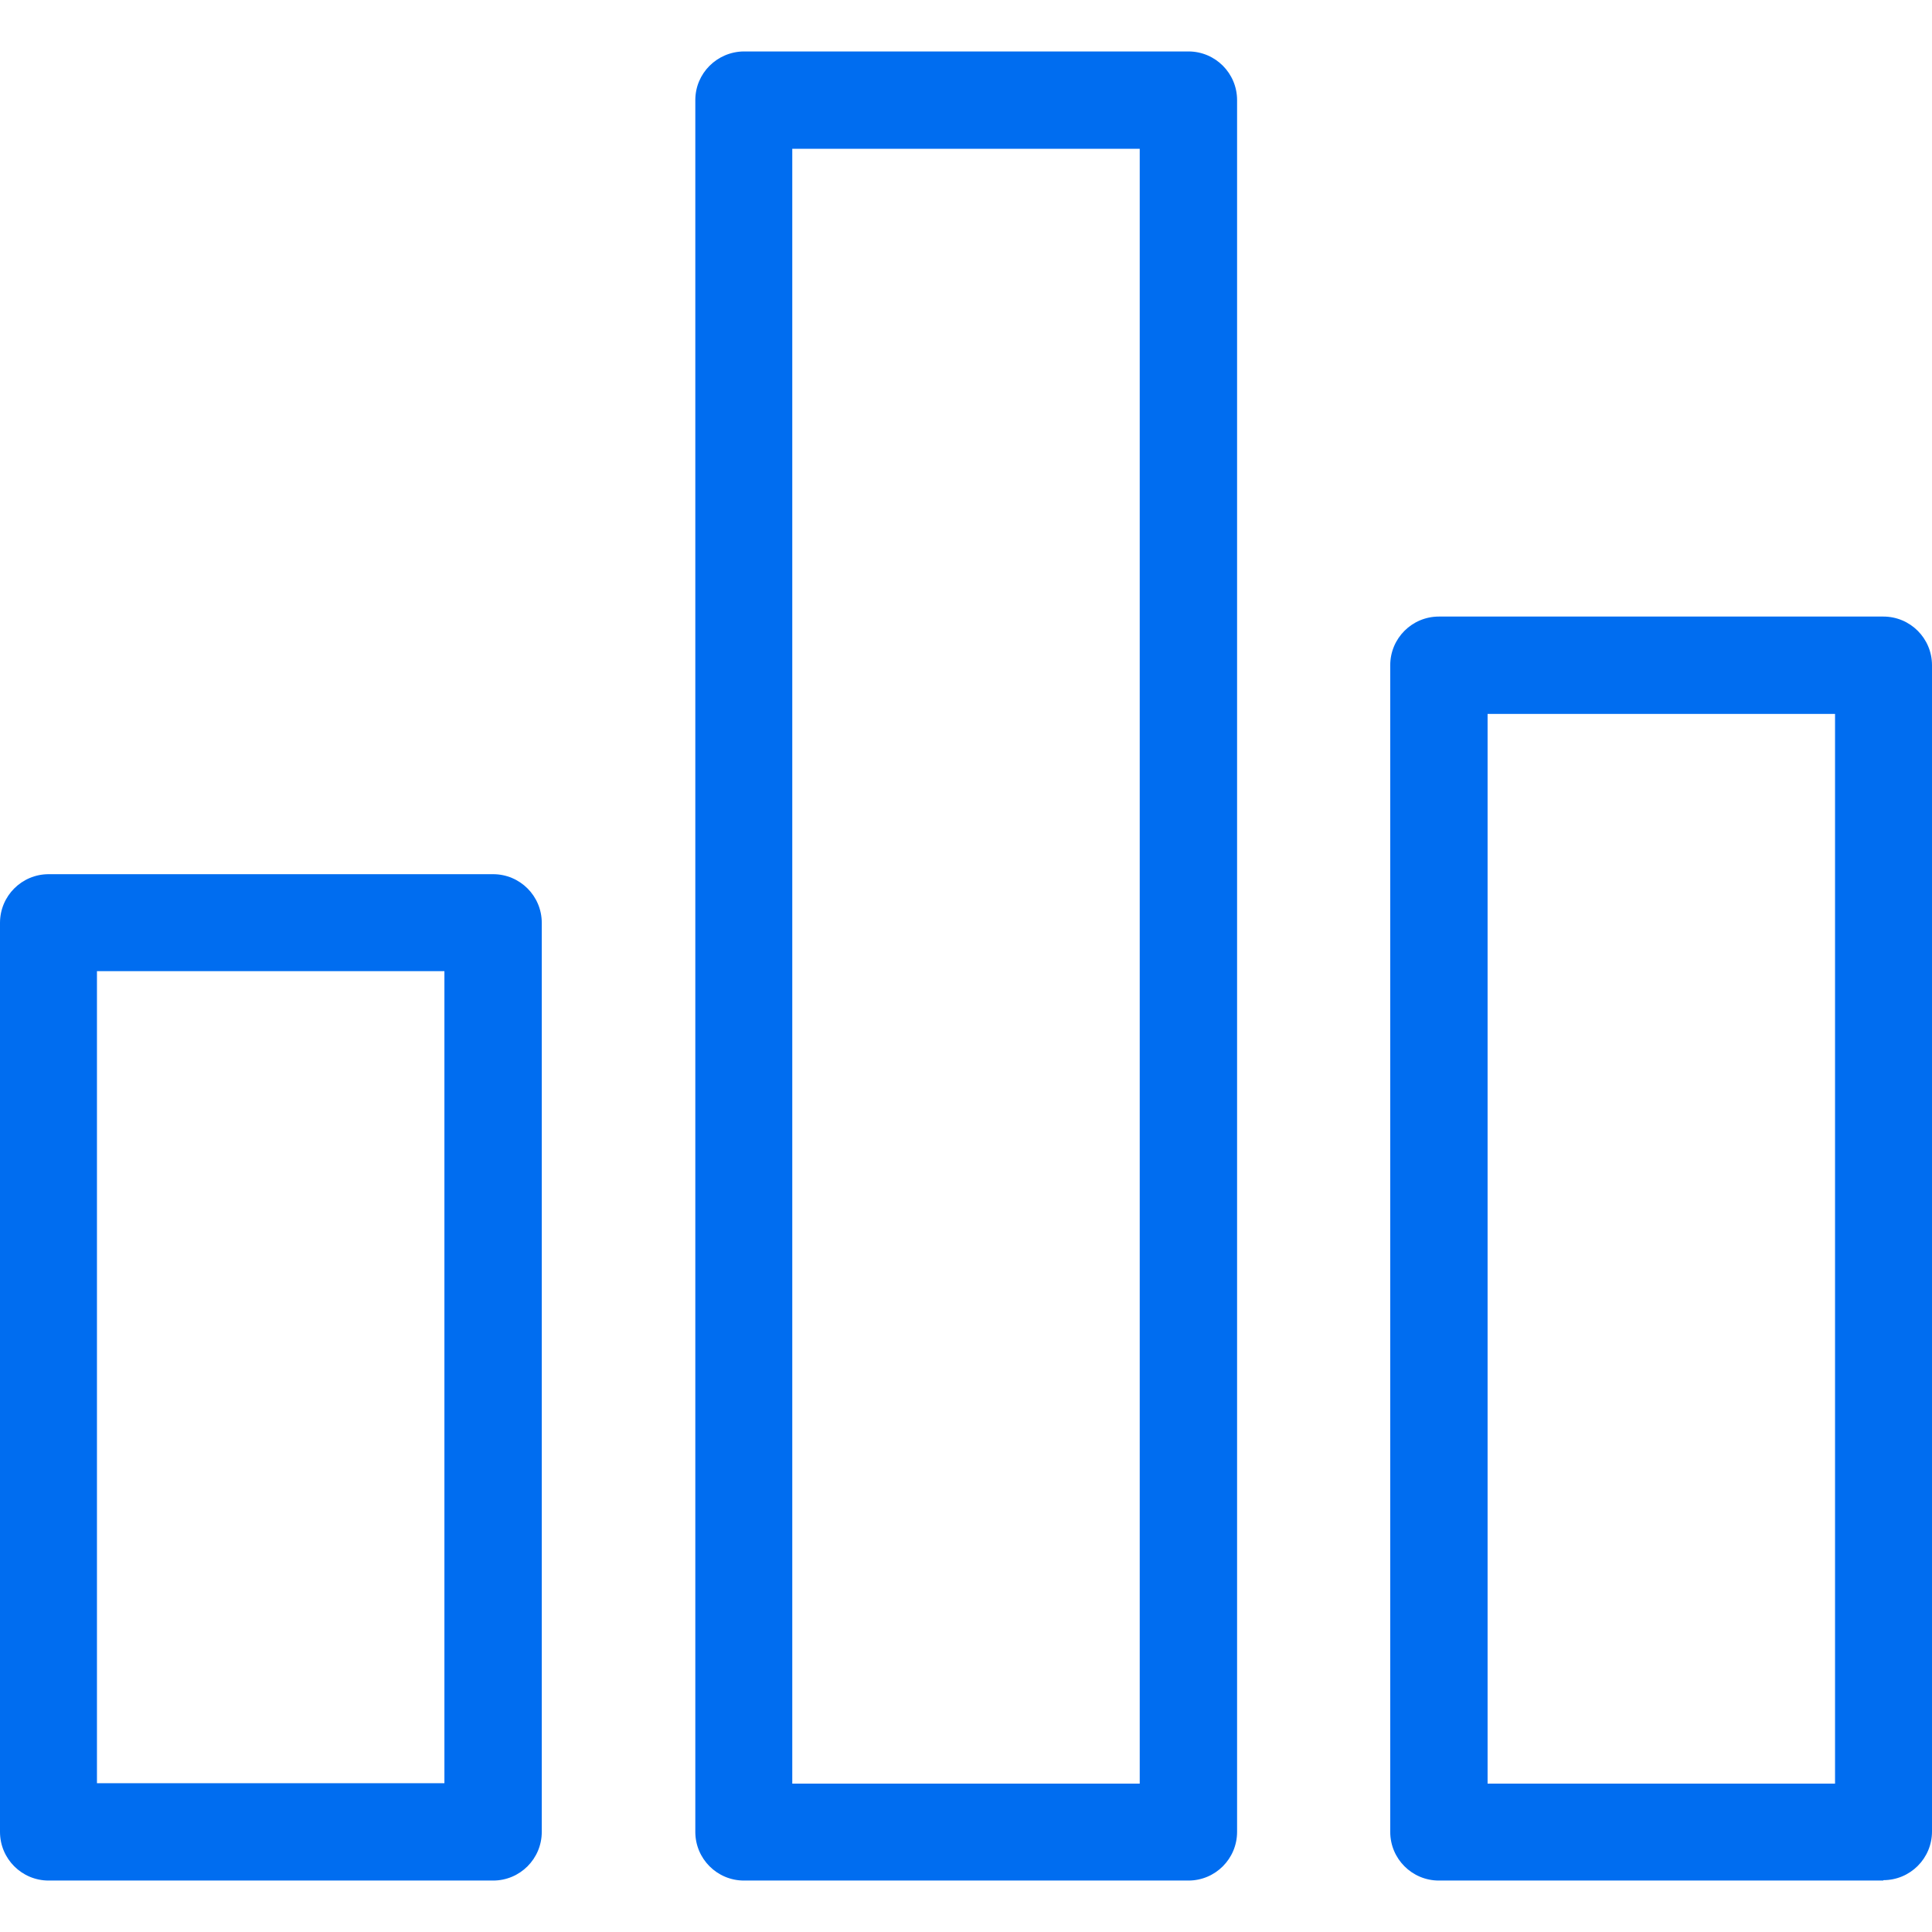
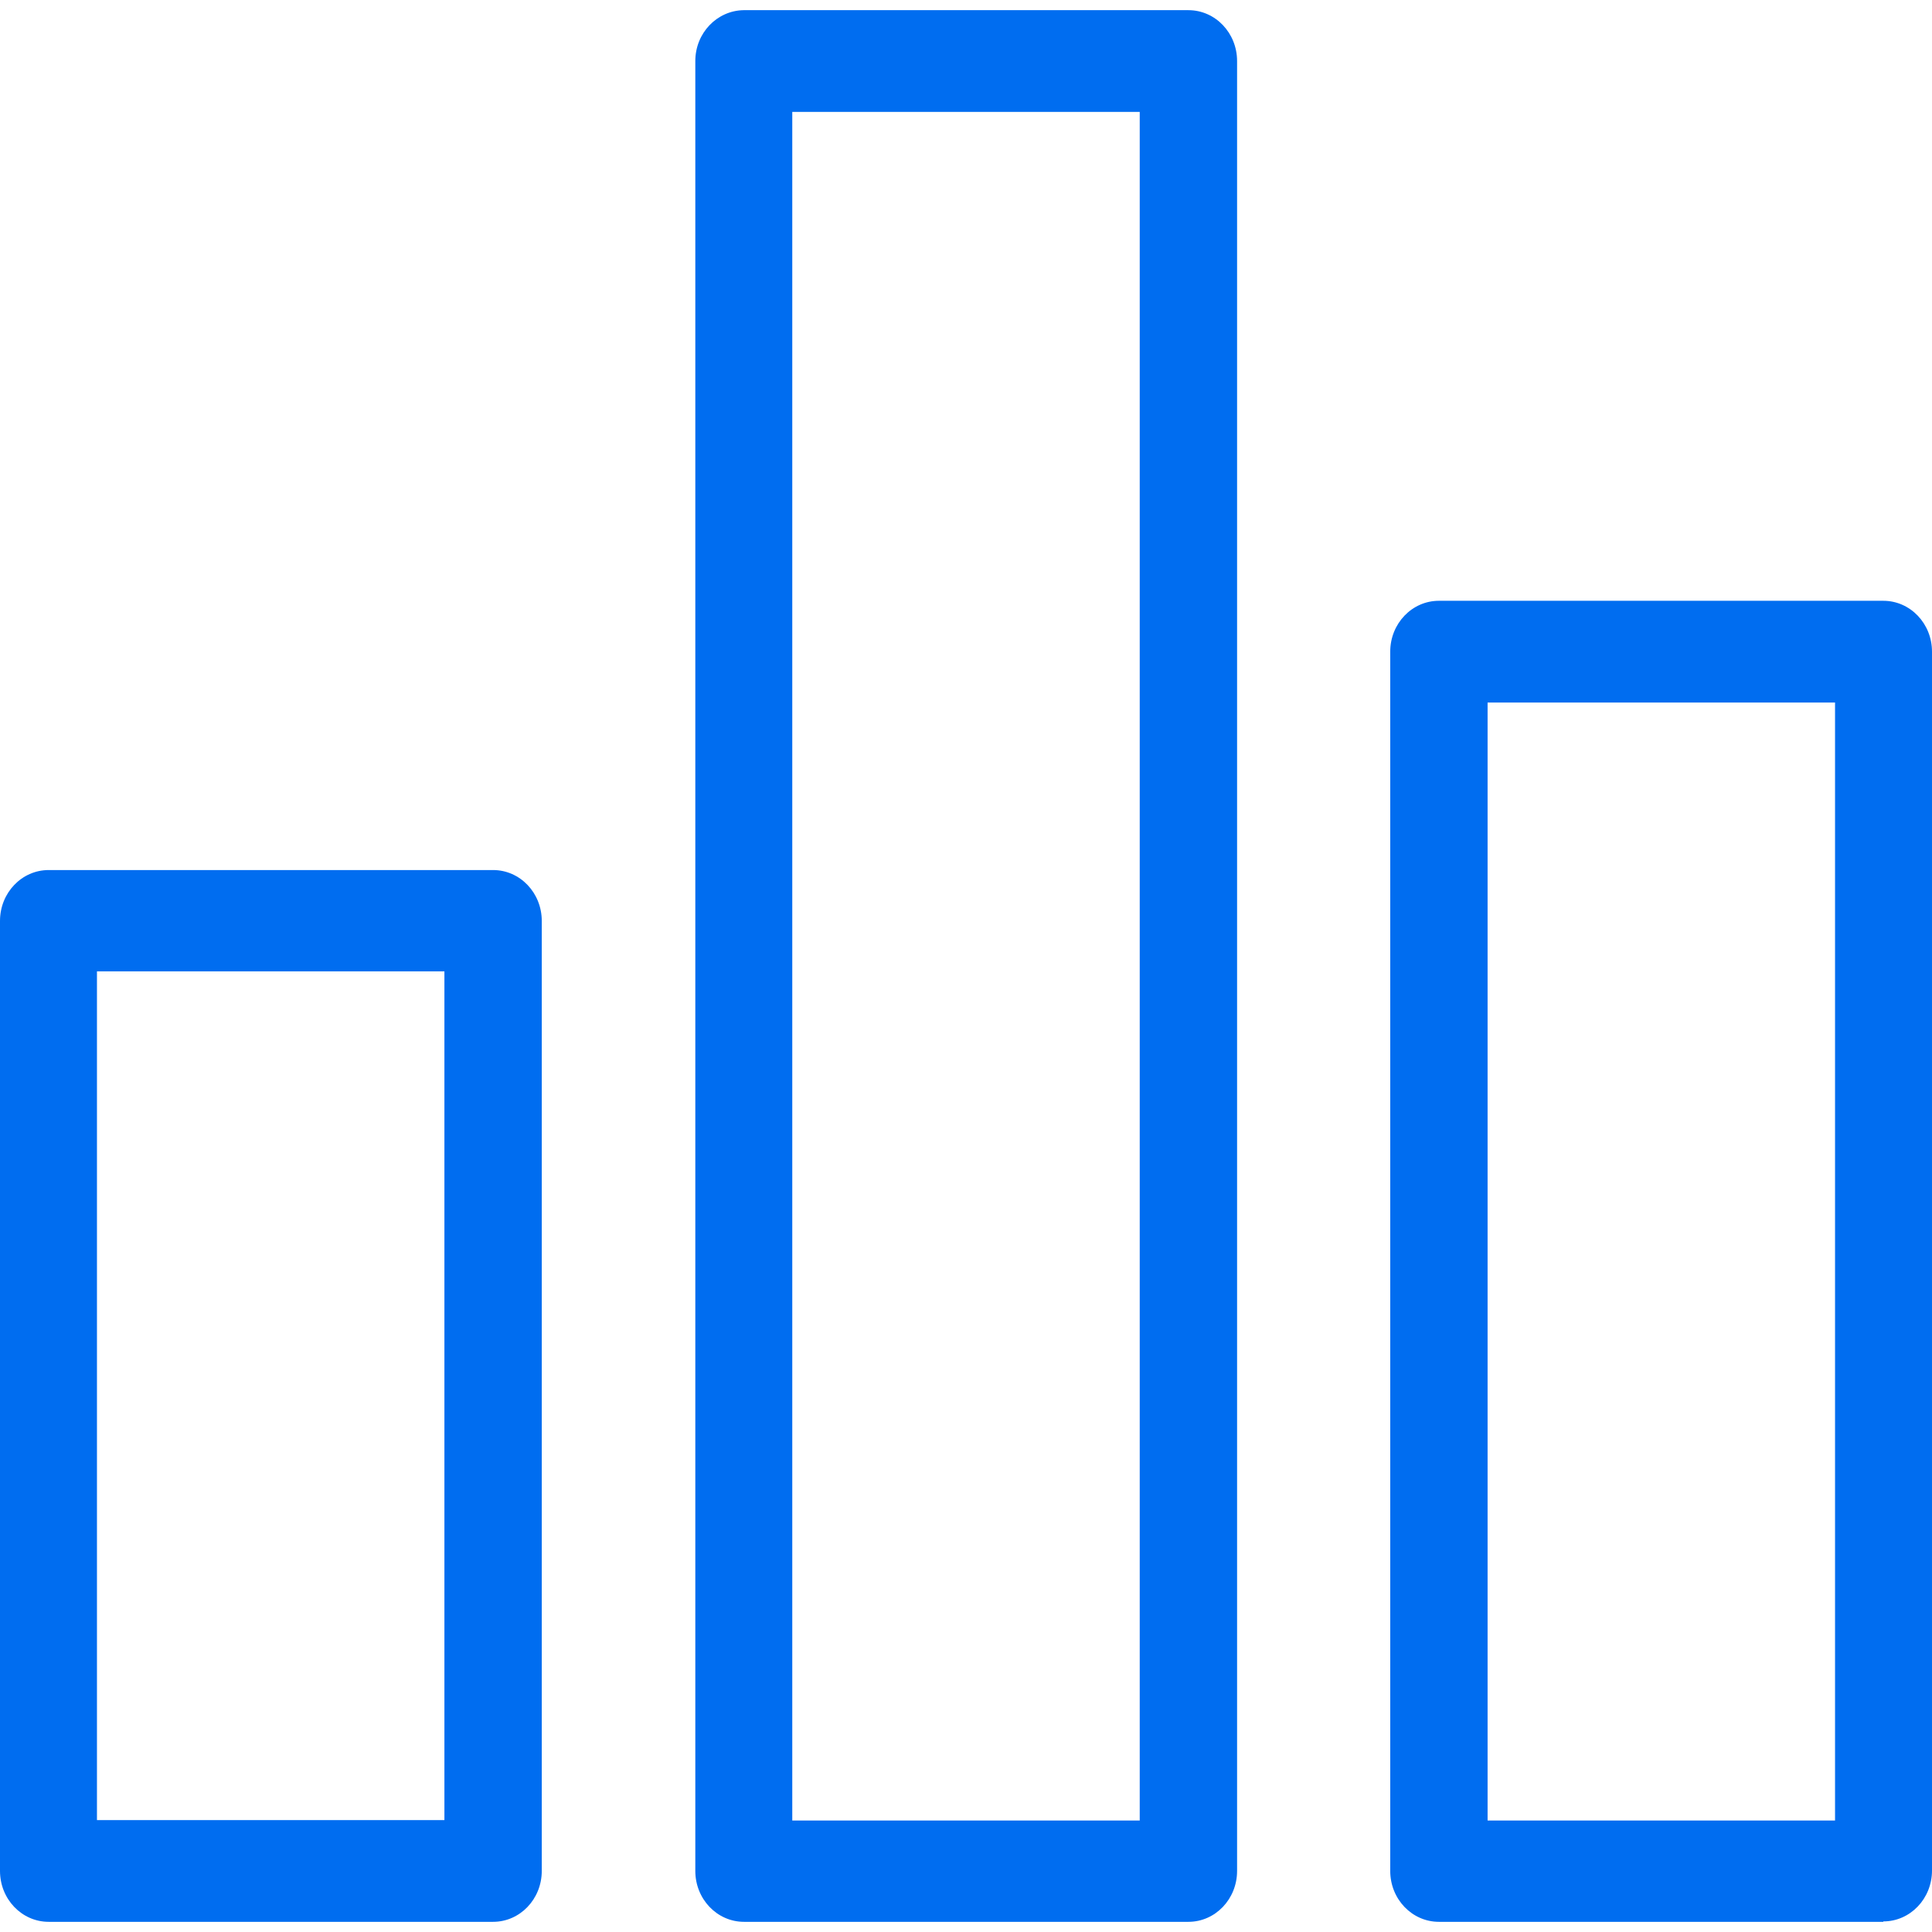
<svg xmlns="http://www.w3.org/2000/svg" version="1.1" id="Capa_1" x="0px" y="0px" viewBox="0 0 488.2 488.2" style="enable-background:new 0 0 488.2 488.2;" xml:space="preserve" width="512px" height="512px">
-   <g>
-     <g>
-       <path d="M12.3,220.9c-6.8,0-12.3,5.5-12.3,12.3v229.7c0,6.8,5.5,12.3,12.3,12.3h112.3c6.8,0,12.3-5.5,12.3-12.3V233.2    c0-6.8-5.5-12.3-12.3-12.3H12.3z M112.3,450.6H24.5V245.4h87.8C112.3,245.4,112.3,450.6,112.3,450.6z" fill="#006DF0" />
-       <path d="M175.7,25.3v437.6c0,6.8,5.5,12.3,12.3,12.3h112.3c6.8,0,12.3-5.5,12.3-12.3V25.3c0-6.8-5.5-12.3-12.3-12.3H187.9    C181.2,13.1,175.7,18.5,175.7,25.3z M200.2,37.6H288v413.1h-87.8L200.2,37.6L200.2,37.6z" fill="#006DF0" />
-       <path d="M475.9,475.1c6.8,0,12.3-5.5,12.3-12.3V168.1c0-6.8-5.5-12.3-12.3-12.3H363.6c-6.8,0-12.3,5.5-12.3,12.3v294.8    c0,6.8,5.5,12.3,12.3,12.3h112.3V475.1z M375.9,180.4h87.8v270.3h-87.8V180.4z" fill="#006DF0" />
+   <defs id="defs3490" />
+   <g id="g3448" transform="matrix(1,0,0,1.045129,0,-11.01597)">
+     <g id="g3450">
+       <path d="M 12.3,220.9 C 5.5,220.9 0,226.4 0,233.2 l 0,229.7 c 0,6.8 5.5,12.3 12.3,12.3 l 112.3,0 c 6.8,0 12.3,-5.5 12.3,-12.3 l 0,-229.7 c 0,-6.8 -5.5,-12.3 -12.3,-12.3 l -112.3,0 z m 100,229.7 -87.8,0 0,-205.2 87.8,0 c 0,0 0,205.2 0,205.2 z" id="path3452" style="fill:#006df0" />
+       <path d="m 175.7,25.3 0,437.6 c 0,6.8 5.5,12.3 12.3,12.3 l 112.3,0 c 6.8,0 12.3,-5.5 12.3,-12.3 l 0,-437.6 C 312.6,18.5 307.1,13 300.3,13 l -112.4,0 c -6.7,0.1 -12.2,5.5 -12.2,12.3 z m 24.5,12.3 87.8,0 0,413.1 -87.8,0 0,-413.1 0,0 z" id="path3454" style="fill:#006df0" />
+       <path d="m 475.9,475.1 c 6.8,0 12.3,-5.5 12.3,-12.3 l 0,-294.7 c 0,-6.8 -5.5,-12.3 -12.3,-12.3 l -112.3,0 c -6.8,0 -12.3,5.5 -12.3,12.3 l 0,294.8 c 0,6.8 5.5,12.3 12.3,12.3 l 112.3,0 0,-0.1 z m -100,-294.7 87.8,0 0,270.3 -87.8,0 0,-270.3 z" id="path3456" style="fill:#006df0" />
    </g>
  </g>
-   <g>
- </g>
-   <g>
- </g>
-   <g>
- </g>
-   <g>
- </g>
-   <g>
- </g>
-   <g>
- </g>
-   <g>
- </g>
-   <g>
- </g>
-   <g>
- </g>
-   <g>
- </g>
-   <g>
- </g>
-   <g>
- </g>
-   <g>
- </g>
-   <g>
- </g>
-   <g>
- </g>
+   <g id="g3458" />
+   <g id="g3460" />
+   <g id="g3462" />
+   <g id="g3464" />
+   <g id="g3466" />
+   <g id="g3468" />
+   <g id="g3470" />
+   <g id="g3472" />
+   <g id="g3474" />
+   <g id="g3476" />
+   <g id="g3478" />
+   <g id="g3480" />
+   <g id="g3482" />
+   <g id="g3484" />
+   <g id="g3486" />
</svg>
